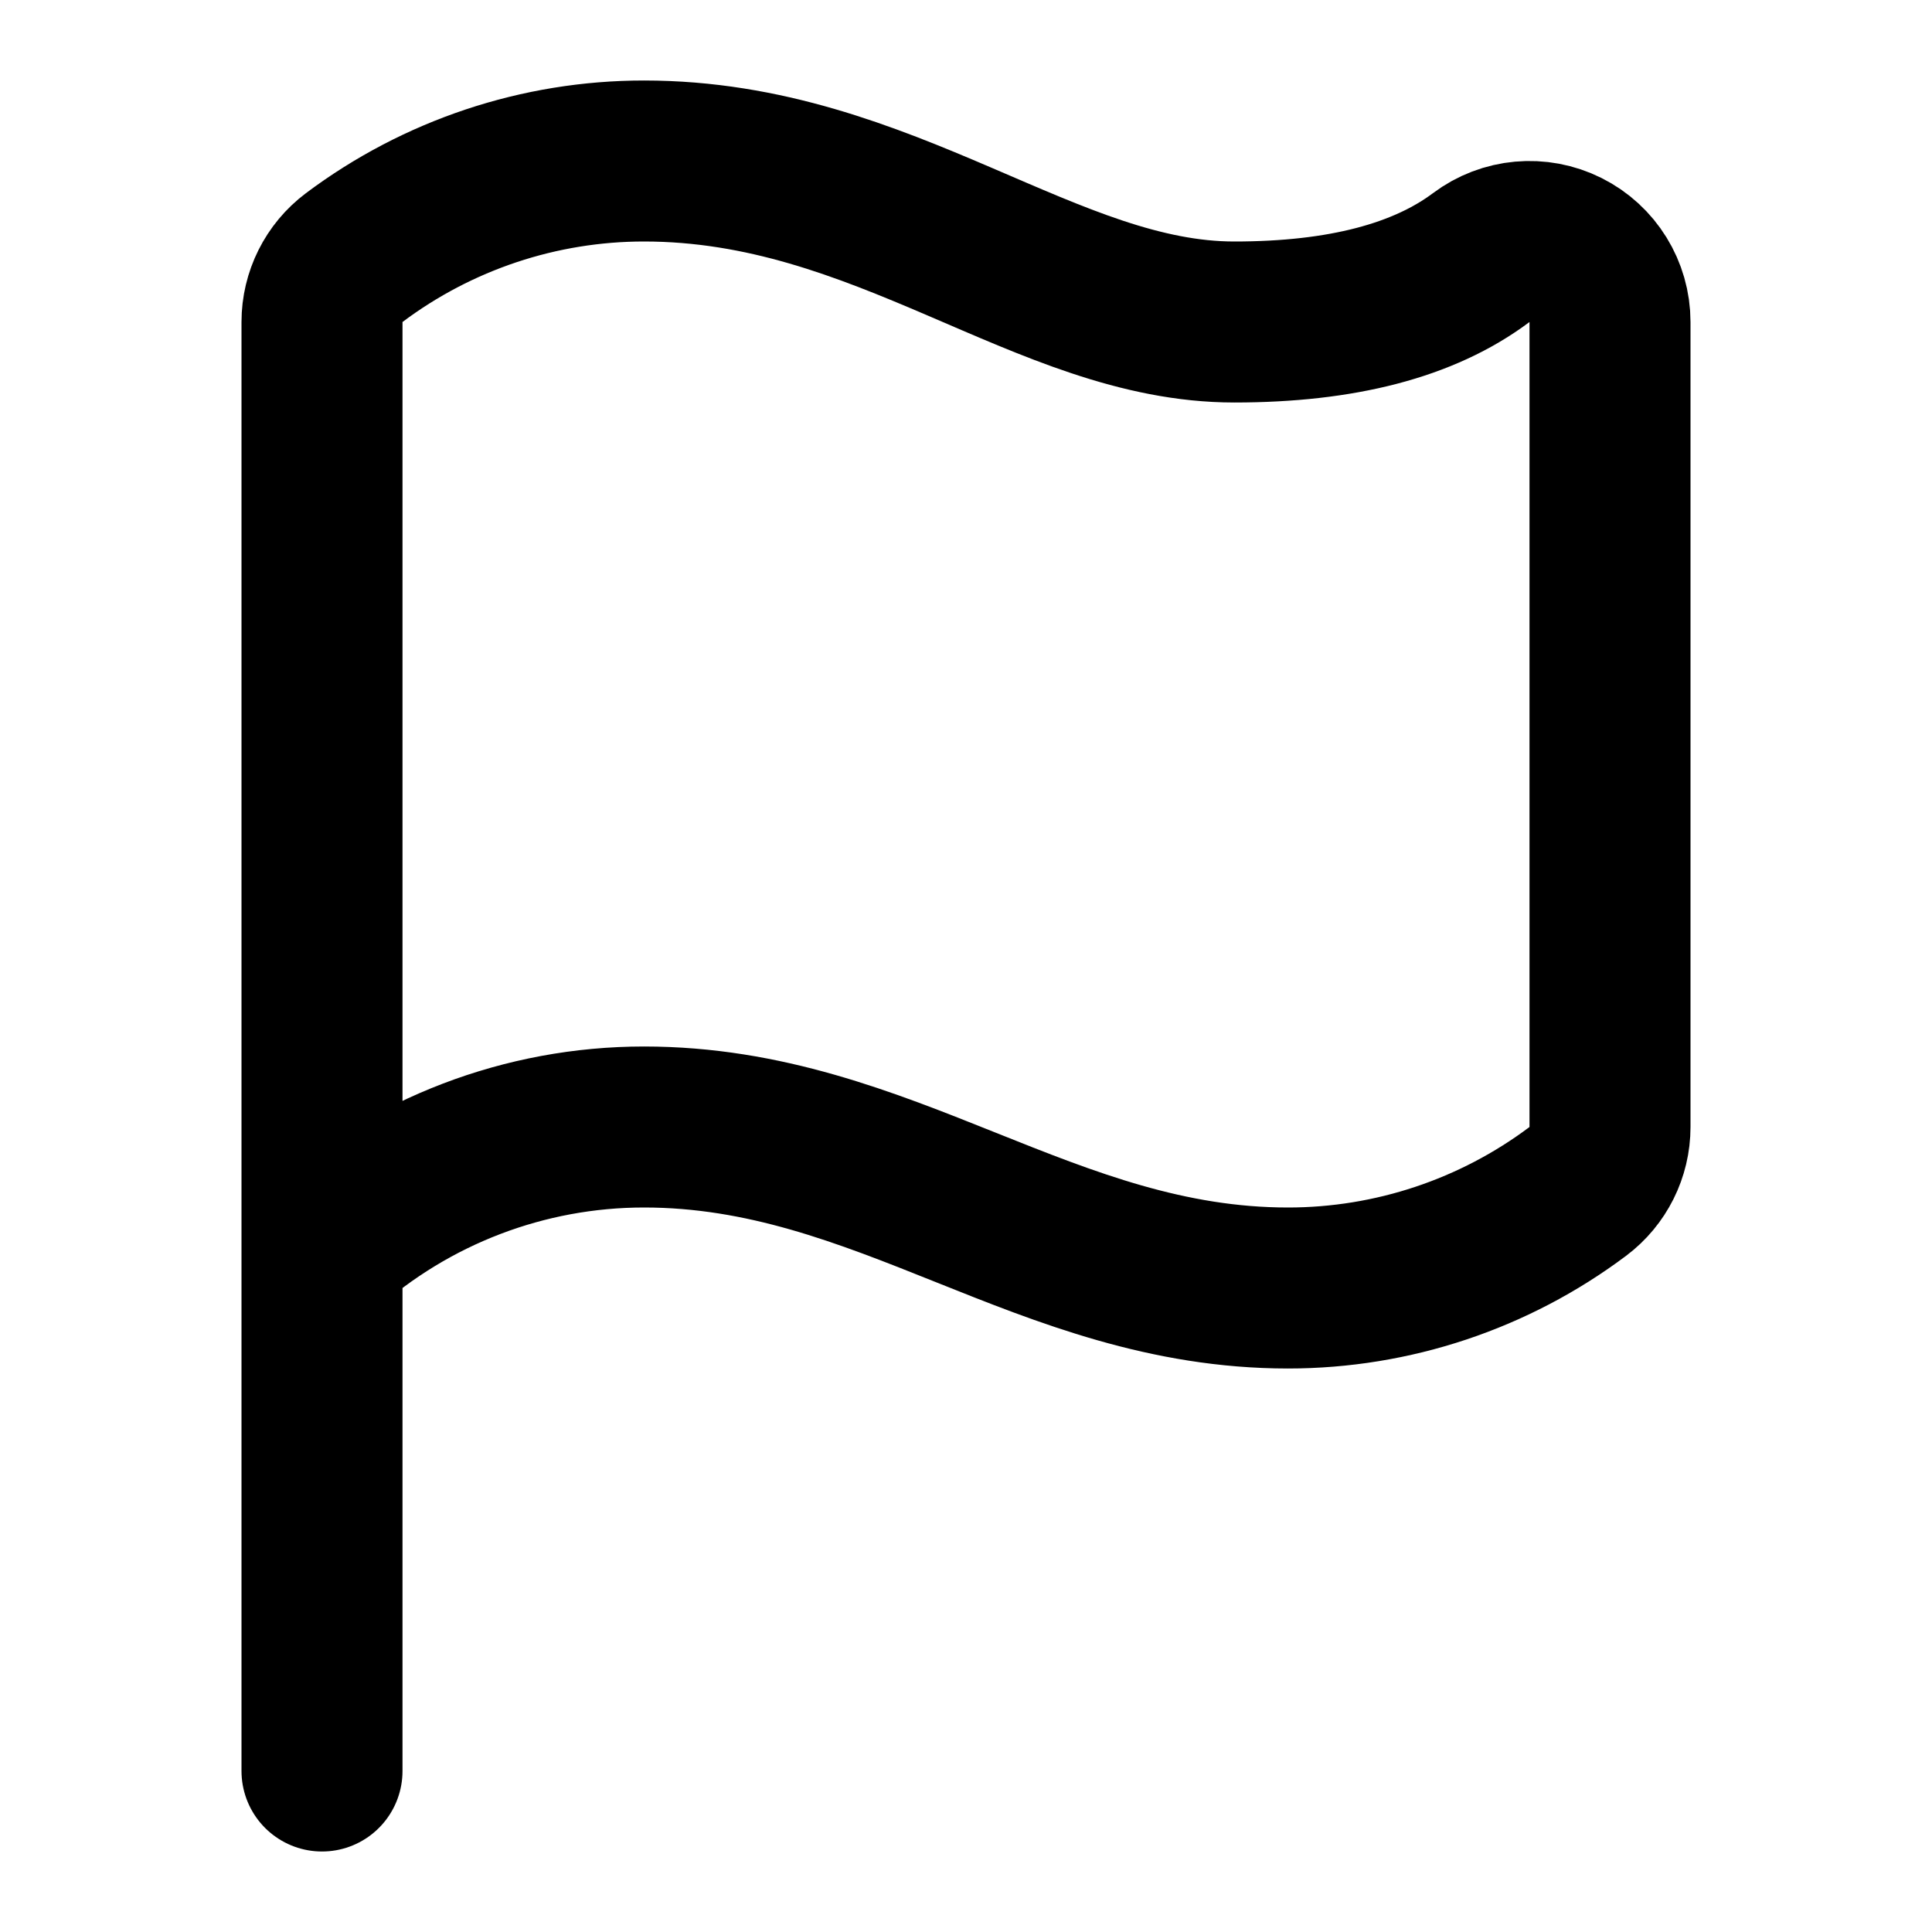
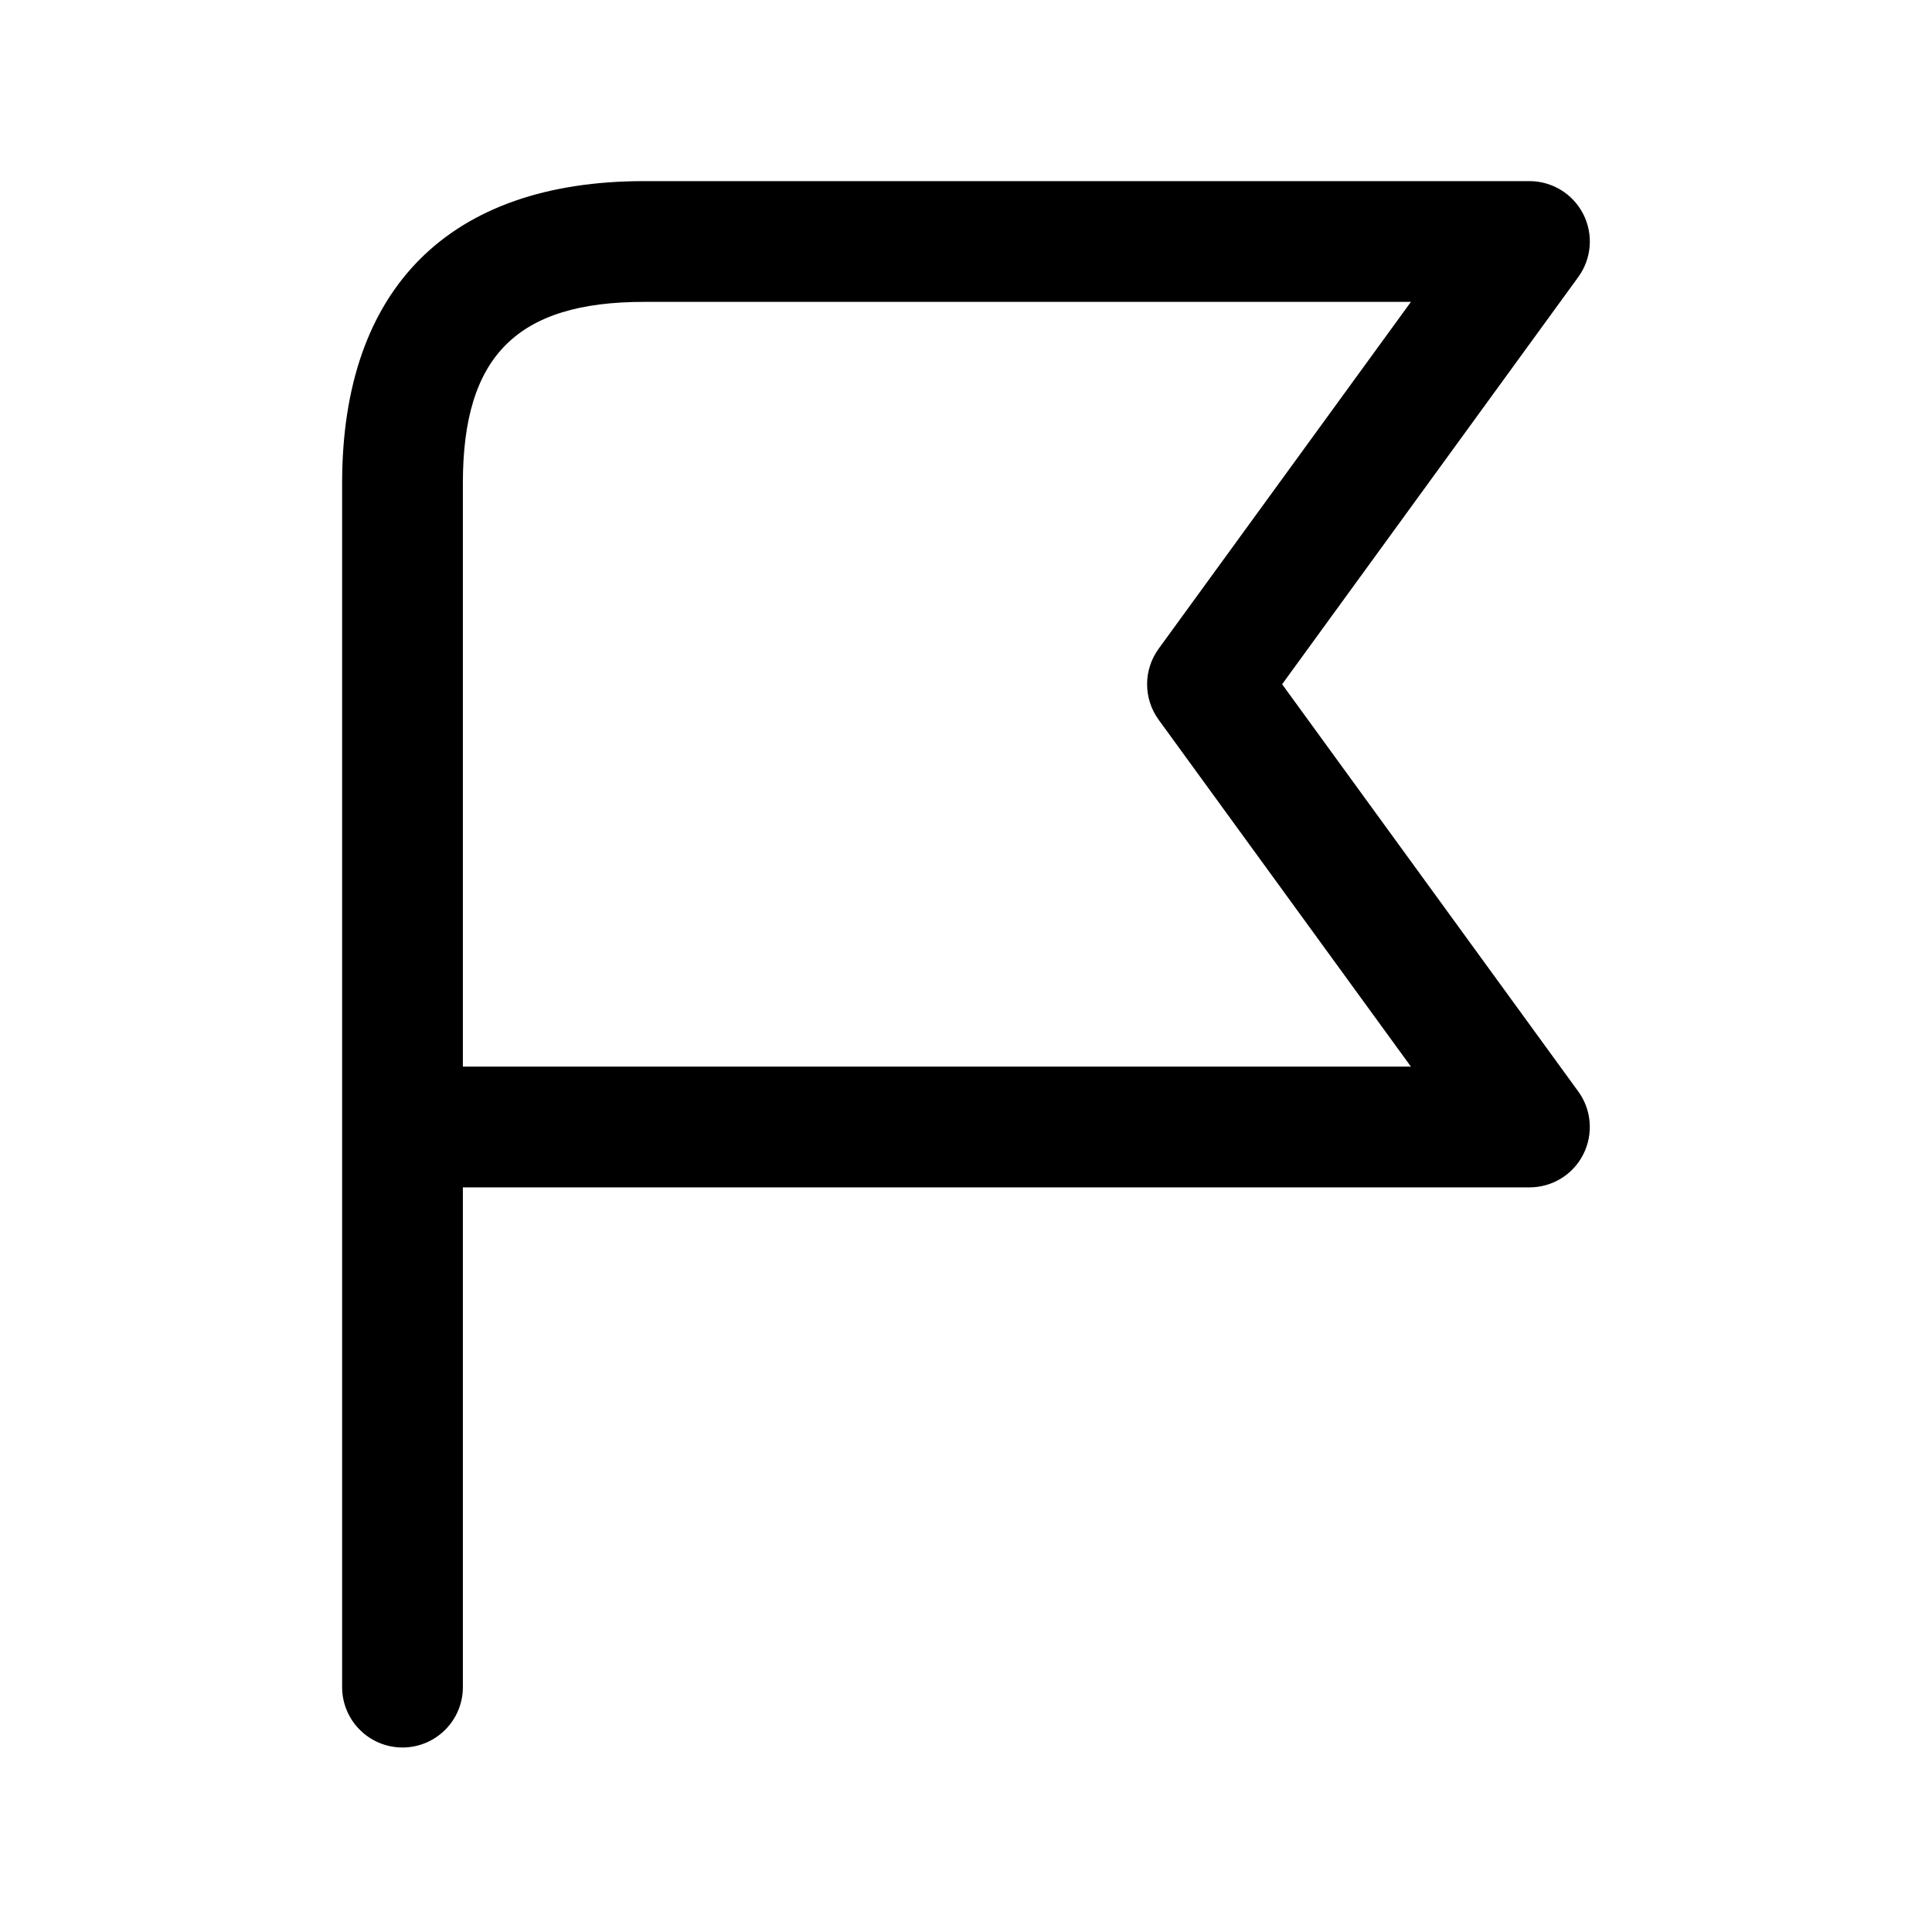
- <svg xmlns="http://www.w3.org/2000/svg" width="24" height="24" viewBox="0 0 24 24" fill="none" stroke="currentColor" stroke-width="2" stroke-linecap="round" stroke-linejoin="round">
-   <path d="M4 22V4a1 1 0 0 1 .4-.8A6 6 0 0 1 8 2c3 0 5 2 7.333 2q2 0 3.067-.8A1 1 0 0 1 20 4v10a1 1 0 0 1-.4.8A6 6 0 0 1 16 16c-3 0-5-2-8-2a6 6 0 0 0-4 1.528" />
+ <svg xmlns="http://www.w3.org/2000/svg" width="24" height="24" viewBox="0 0 24 24" fill="none">
+   <path d="M15.927 8.5L19.606 3.441C19.772 3.213 19.796 2.911 19.668 2.66C19.54 2.409 19.282 2.25 19 2.25H8C5.582 2.25 4.25 3.582 4.25 6V20.958C4.25 21.372 4.586 21.708 5 21.708C5.414 21.708 5.75 21.372 5.75 20.958V14.75H19C19.282 14.75 19.541 14.592 19.668 14.34C19.795 14.088 19.772 13.787 19.606 13.559L15.927 8.5ZM5.75 13.25V6C5.75 4.423 6.423 3.75 8 3.75H17.527L14.393 8.059C14.202 8.322 14.202 8.678 14.393 8.941L17.527 13.25H5.75Z" fill="currentColor" />
</svg>
